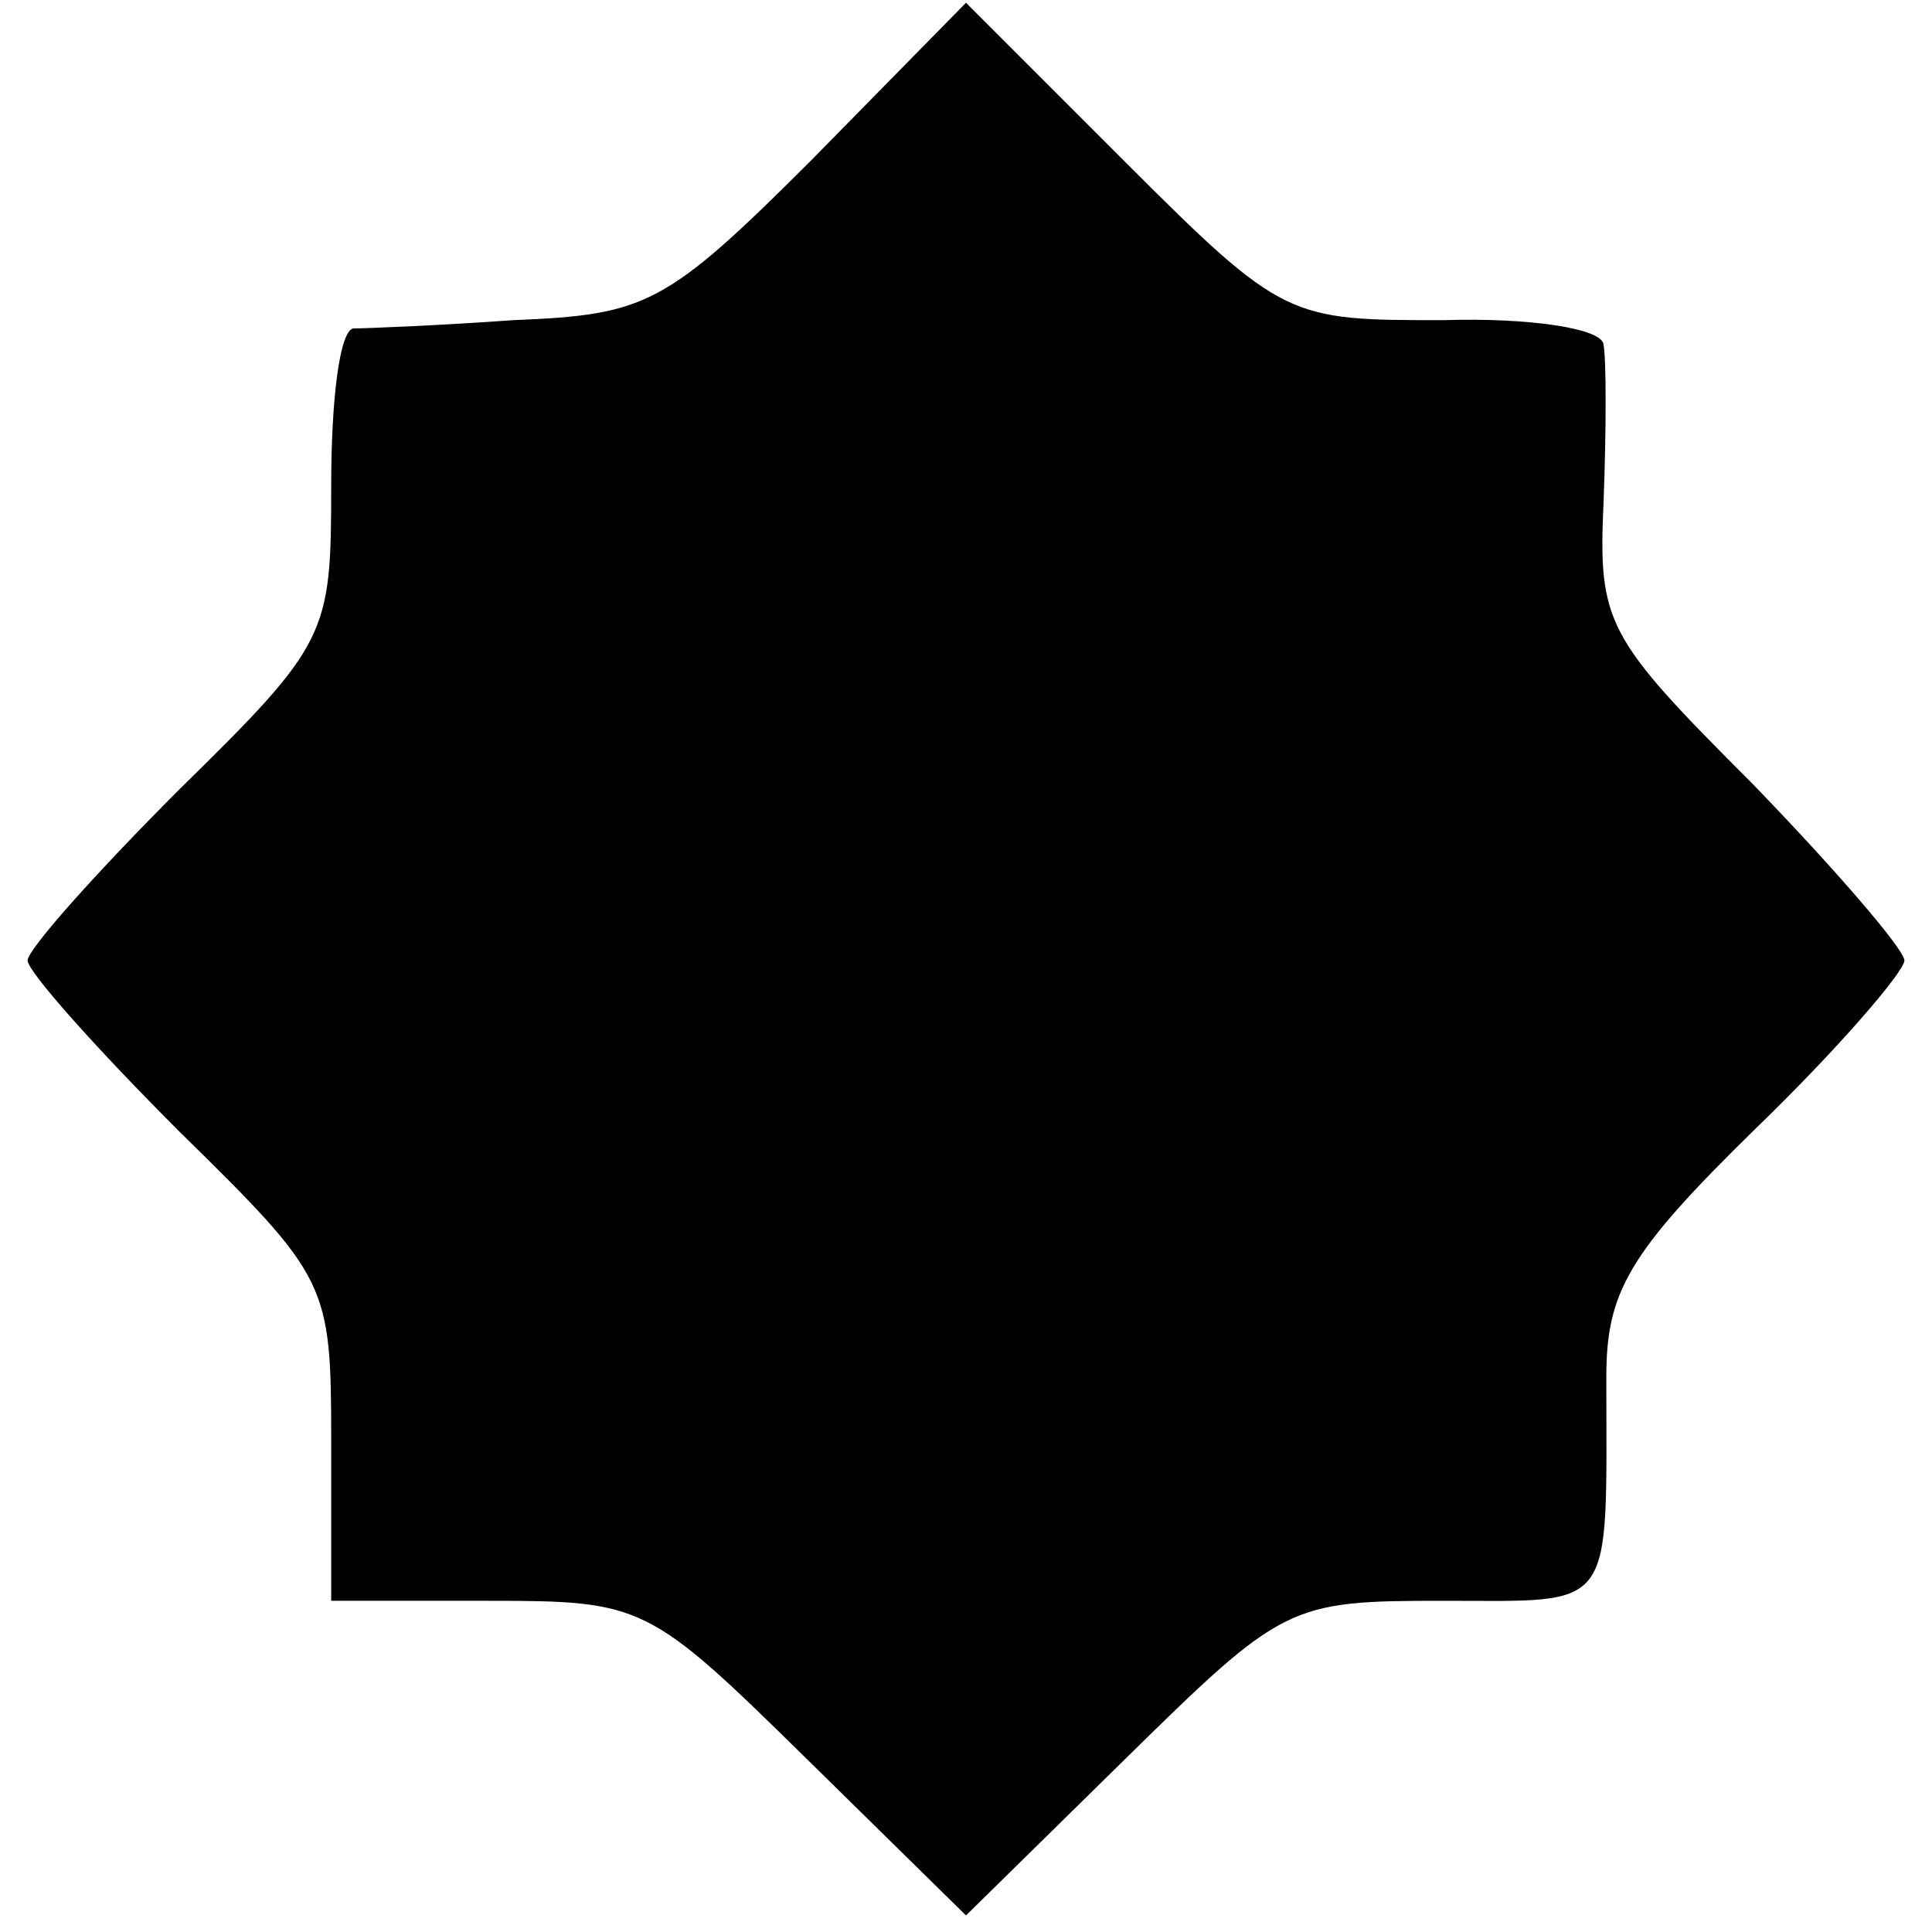
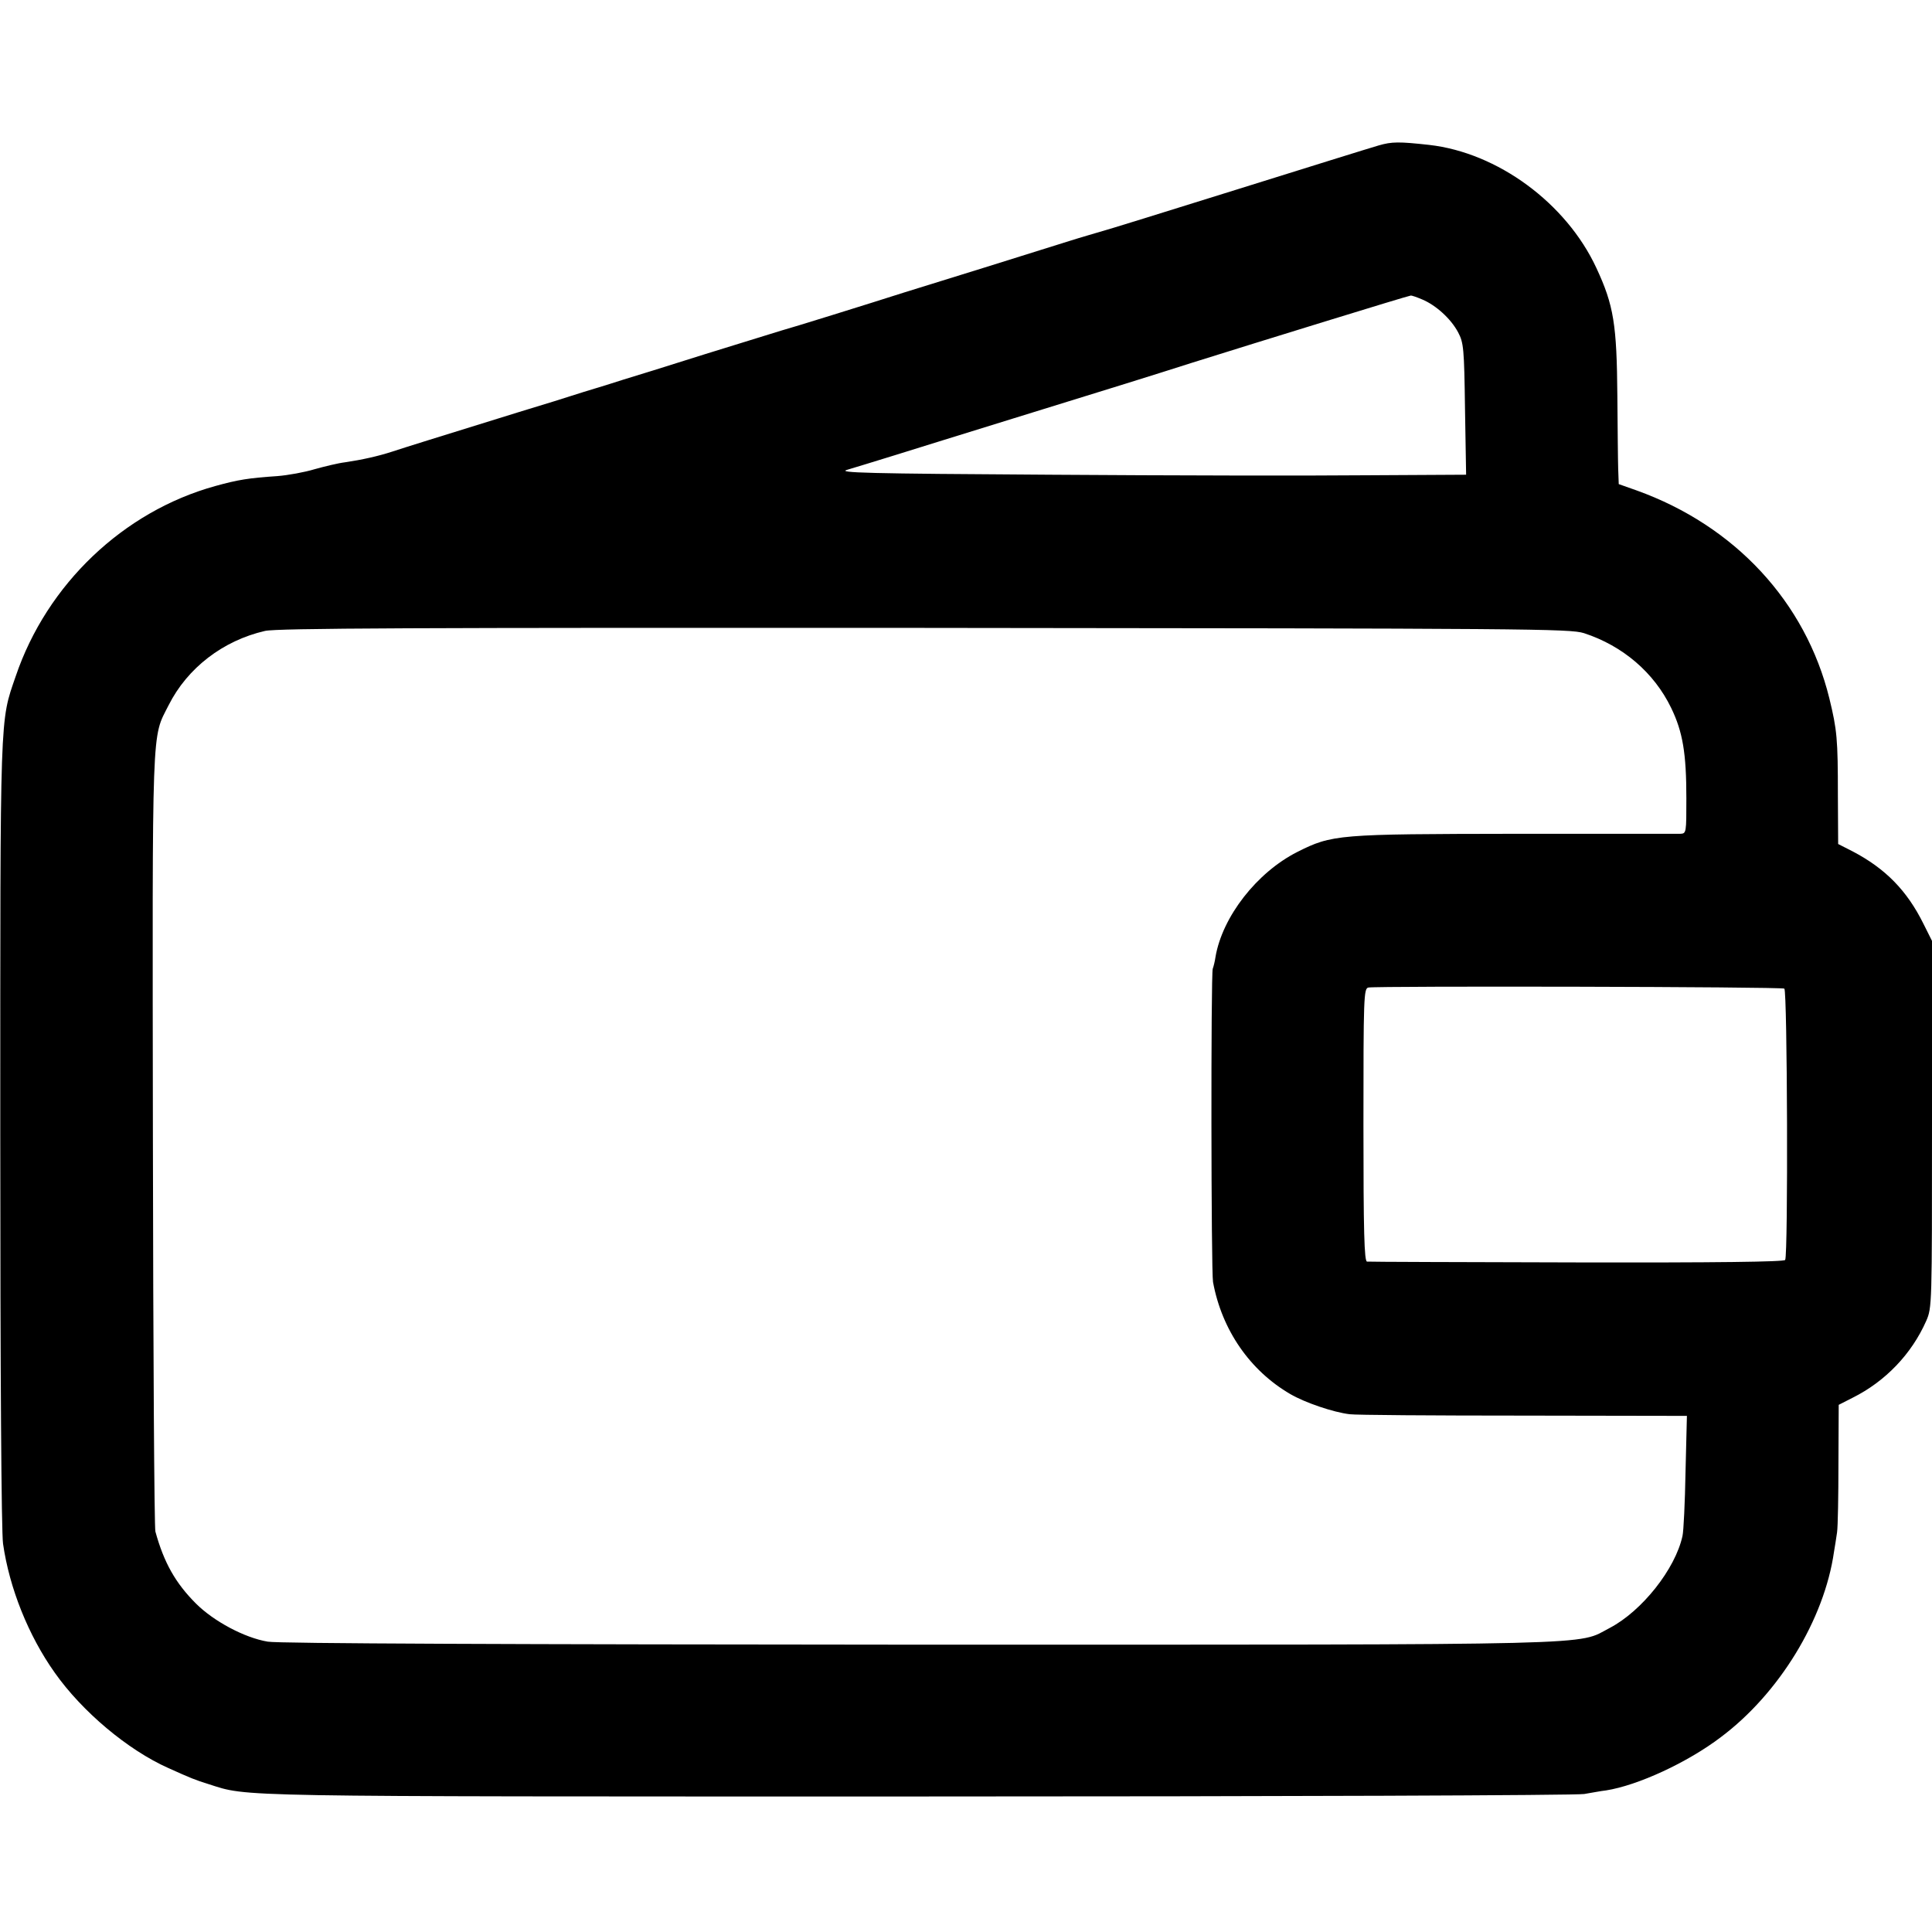
- <svg xmlns="http://www.w3.org/2000/svg" version="1.0" width="70pt" height="70pt" viewBox="0 0 70 70" preserveAspectRatio="xMidYMid meet">
-   <g transform="translate(0,70) scale(0.1,-0.1)" fill="#000000" stroke="none">
-     <path d="M294 642 c-53 -53 -60 -56 -108 -58 -28 -2 -54 -3 -58 -3 -5 -1 -8 -26 -8 -57 0 -54 -1 -57 -55 -110 -30 -30 -55 -58 -55 -62 0 -4 25 -32 55 -62 54 -53 55 -55 55 -112 l0 -58 57 0 c56 0 58 -1 115 -57 l58 -57 58 57 c57 56 59 57 115 57 63 0 59 -5 59 81 0 31 8 45 54 90 30 29 54 57 54 61 0 4 -25 33 -55 64 -53 53 -56 58 -54 102 1 26 1 52 0 57 0 6 -27 10 -58 9 -56 0 -58 0 -115 57 l-58 58 -56 -57z" />
+ <svg xmlns="http://www.w3.org/2000/svg" version="1.0" width="700pt" height="700pt" viewBox="0 0 700 700" preserveAspectRatio="xMidYMid meet">
+   <g transform="translate(0,700) scale(0.1,-0.1)" fill="#000000" stroke="none">
+     <path d="M4995 6473 c-28 -8 -259 -80 -515 -160 -256 -80 -478 -149 -495 -153 -16 -5 -66 -19 -110 -33 -44 -14 -183 -57 -310 -97 -126 -39 -257 -80 -290 -90 -125 -40 -411 -129 -445 -138 -19 -6 -143 -44 -275 -85 -132 -42 -265 -83 -295 -92 -30 -10 -95 -30 -145 -45 -49 -16 -155 -49 -235 -73 -300 -93 -416 -129 -458 -143 -52 -17 -111 -30 -172 -39 -25 -3 -74 -15 -110 -25 -36 -11 -97 -22 -135 -25 -104 -7 -142 -13 -225 -36 -333 -92 -610 -356 -723 -689 -58 -169 -56 -111 -56 -1655 0 -874 4 -1446 10 -1488 23 -161 92 -333 187 -467 100 -142 266 -281 412 -346 82 -37 97 -43 145 -58 148 -47 50 -45 2570 -45 1304 0 2390 4 2415 9 25 4 60 11 79 13 115 18 295 101 416 193 211 158 375 426 410 672 3 17 8 49 11 70 3 20 5 133 5 249 l1 213 51 26 c118 59 213 158 266 278 21 48 21 56 21 713 l0 664 -31 62 c-60 121 -138 200 -256 262 l-53 27 -1 177 c0 204 -3 236 -31 351 -86 349 -342 625 -698 753 l-65 23 -2 55 c-1 29 -2 149 -3 264 -2 259 -13 329 -76 464 -109 235 -358 418 -606 446 -109 12 -135 12 -183 -2z m158 -558 c50 -21 104 -70 130 -119 20 -38 22 -57 25 -278 l4 -238 -364 -2 c-200 -2 -714 -1 -1143 2 -668 4 -774 7 -735 18 25 7 101 31 170 52 69 22 265 82 435 135 363 112 501 155 645 201 239 75 780 242 791 243 4 1 23 -6 42 -14z m586 -1209 c141 -46 254 -143 316 -271 42 -87 55 -164 55 -327 0 -126 0 -128 -22 -129 -13 0 -282 0 -598 0 -643 -1 -663 -2 -790 -66 -146 -74 -271 -234 -296 -380 -2 -15 -7 -35 -10 -43 -7 -19 -6 -1097 1 -1135 32 -174 134 -321 280 -406 53 -31 156 -66 215 -73 19 -3 302 -5 628 -5 l594 -1 -5 -202 c-2 -112 -7 -216 -11 -233 -26 -120 -147 -272 -263 -333 -123 -64 26 -61 -2503 -61 -1462 1 -2325 4 -2360 11 -84 14 -196 74 -260 138 -74 74 -116 148 -147 261 -4 13 -8 653 -9 1422 -2 1531 -5 1449 57 1572 68 135 197 234 349 269 44 10 541 12 2390 11 2197 -2 2338 -3 2389 -19z m726 -1288 c11 -7 14 -966 3 -983 -4 -7 -250 -10 -755 -9 -411 1 -754 2 -760 3 -10 1 -13 107 -13 495 0 463 1 495 18 498 32 6 1497 3 1507 -4z" />
  </g>
</svg>
